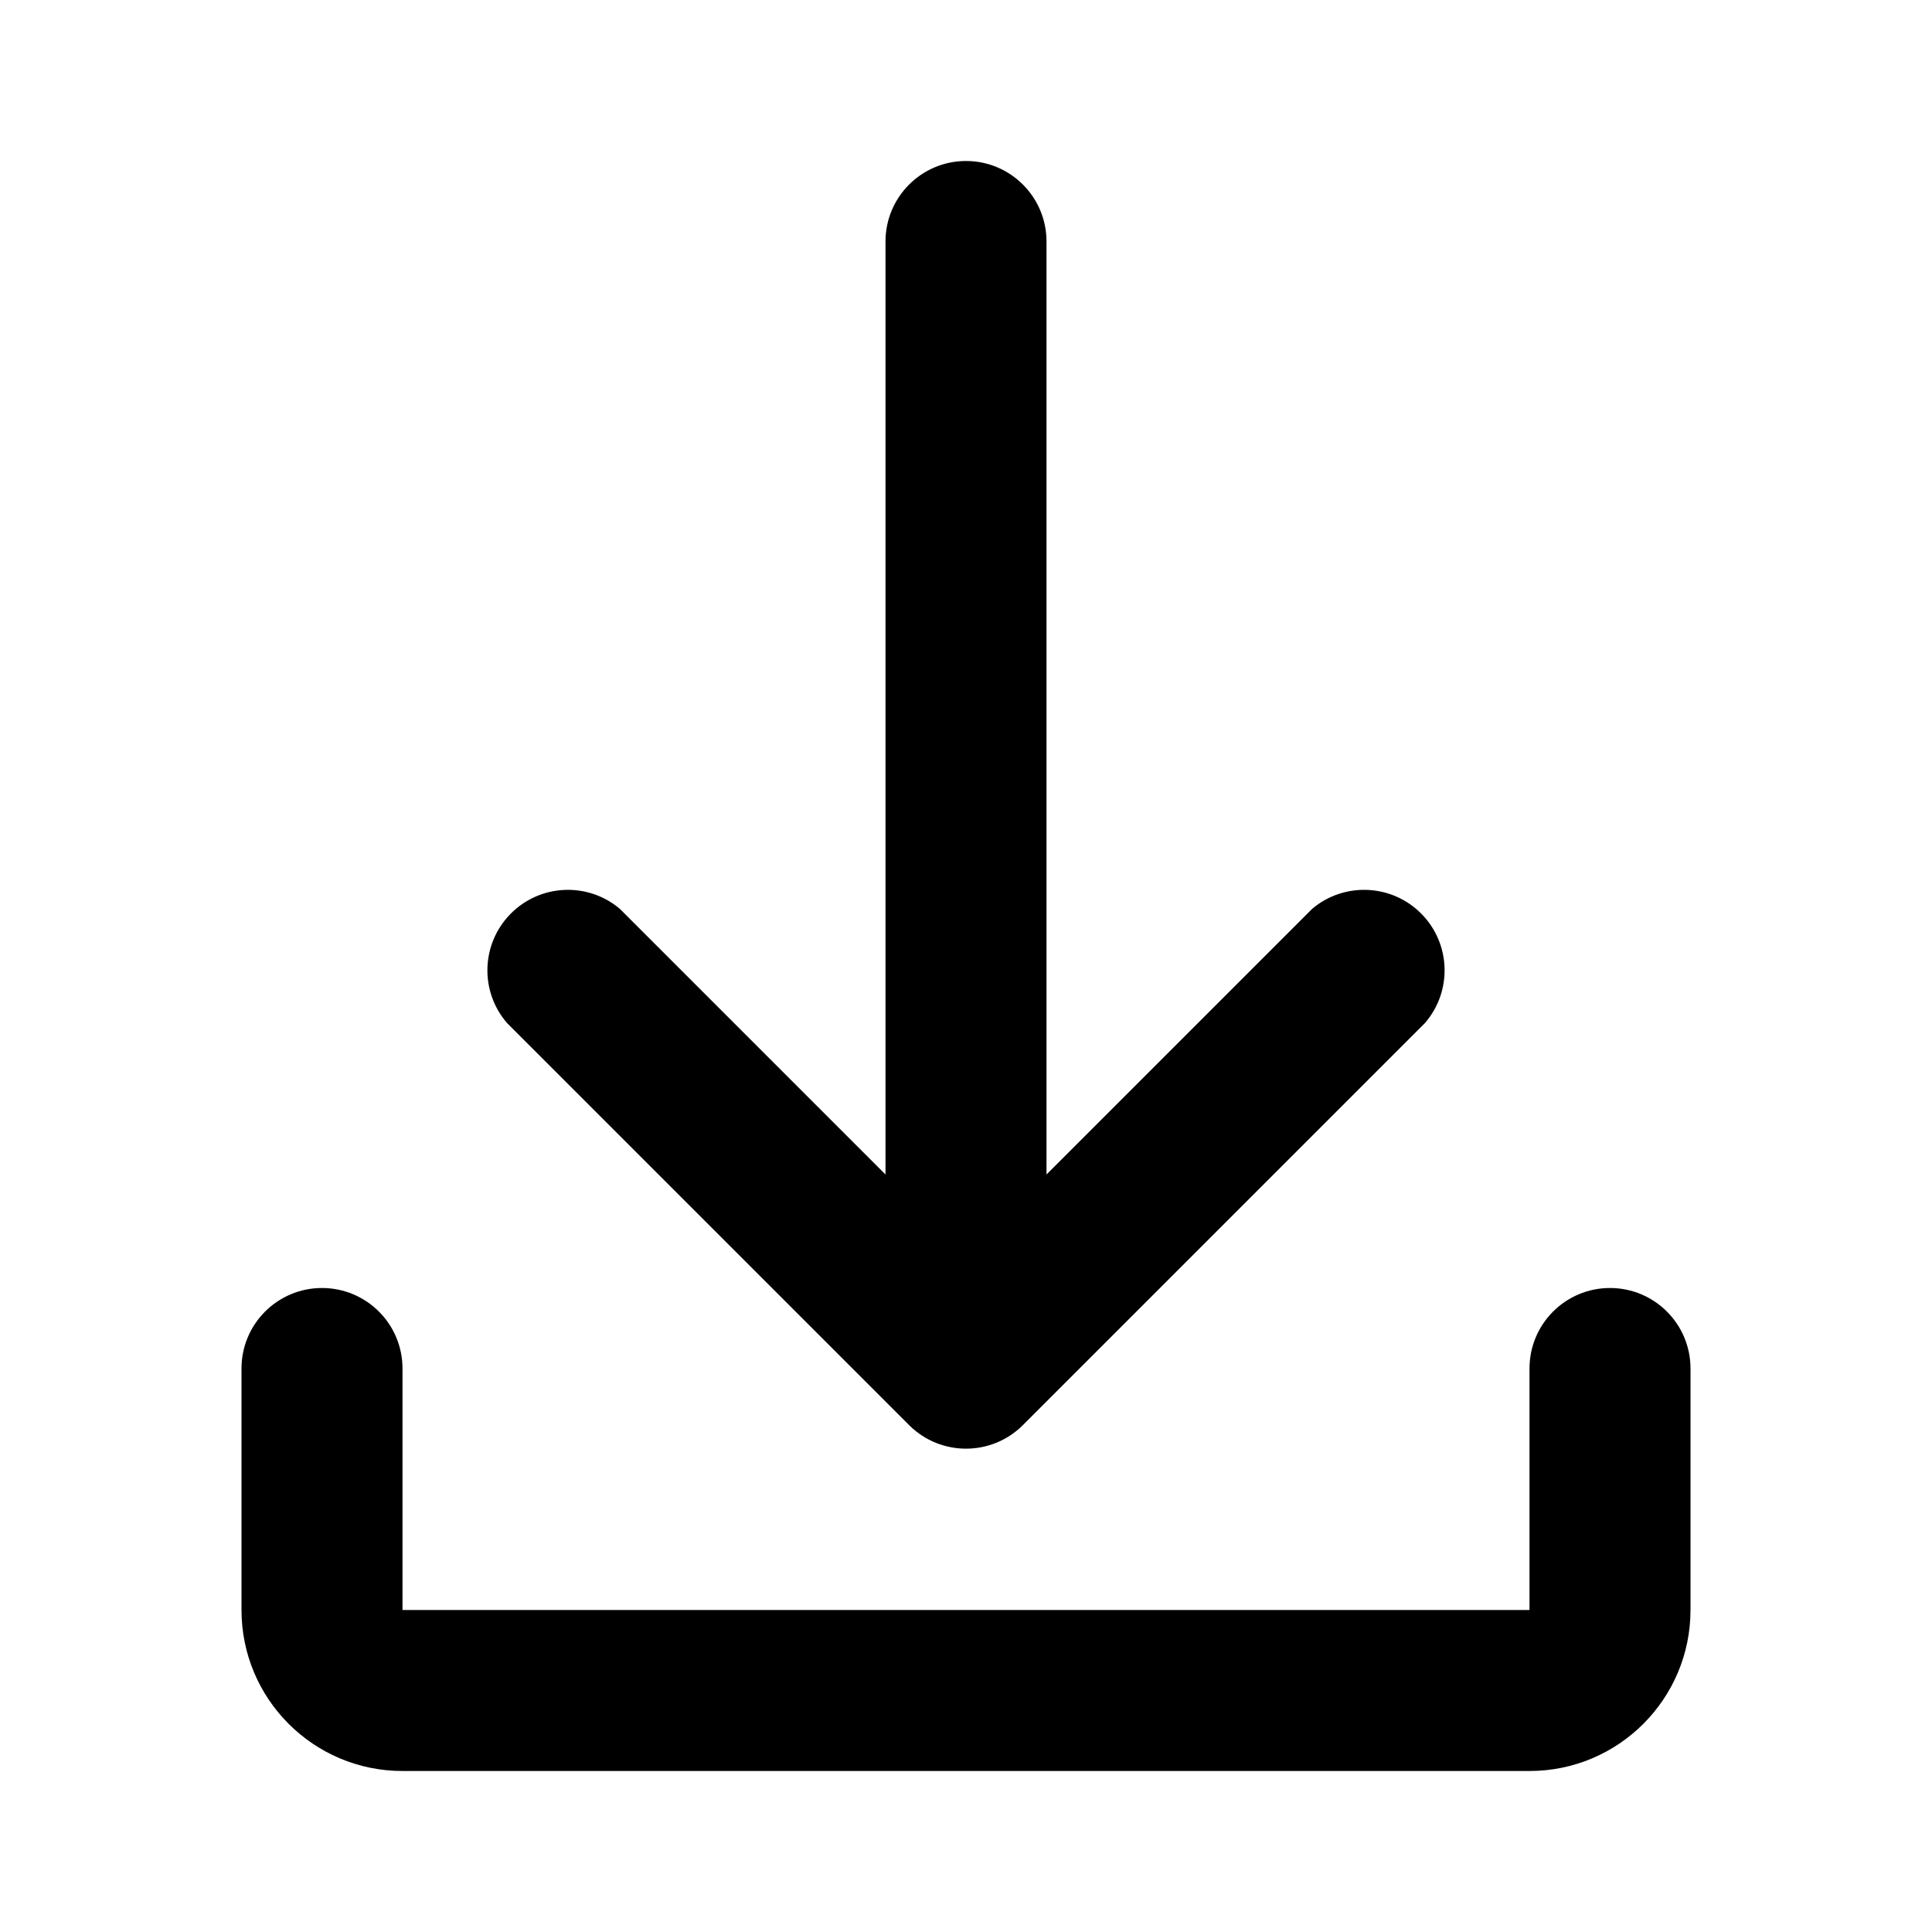
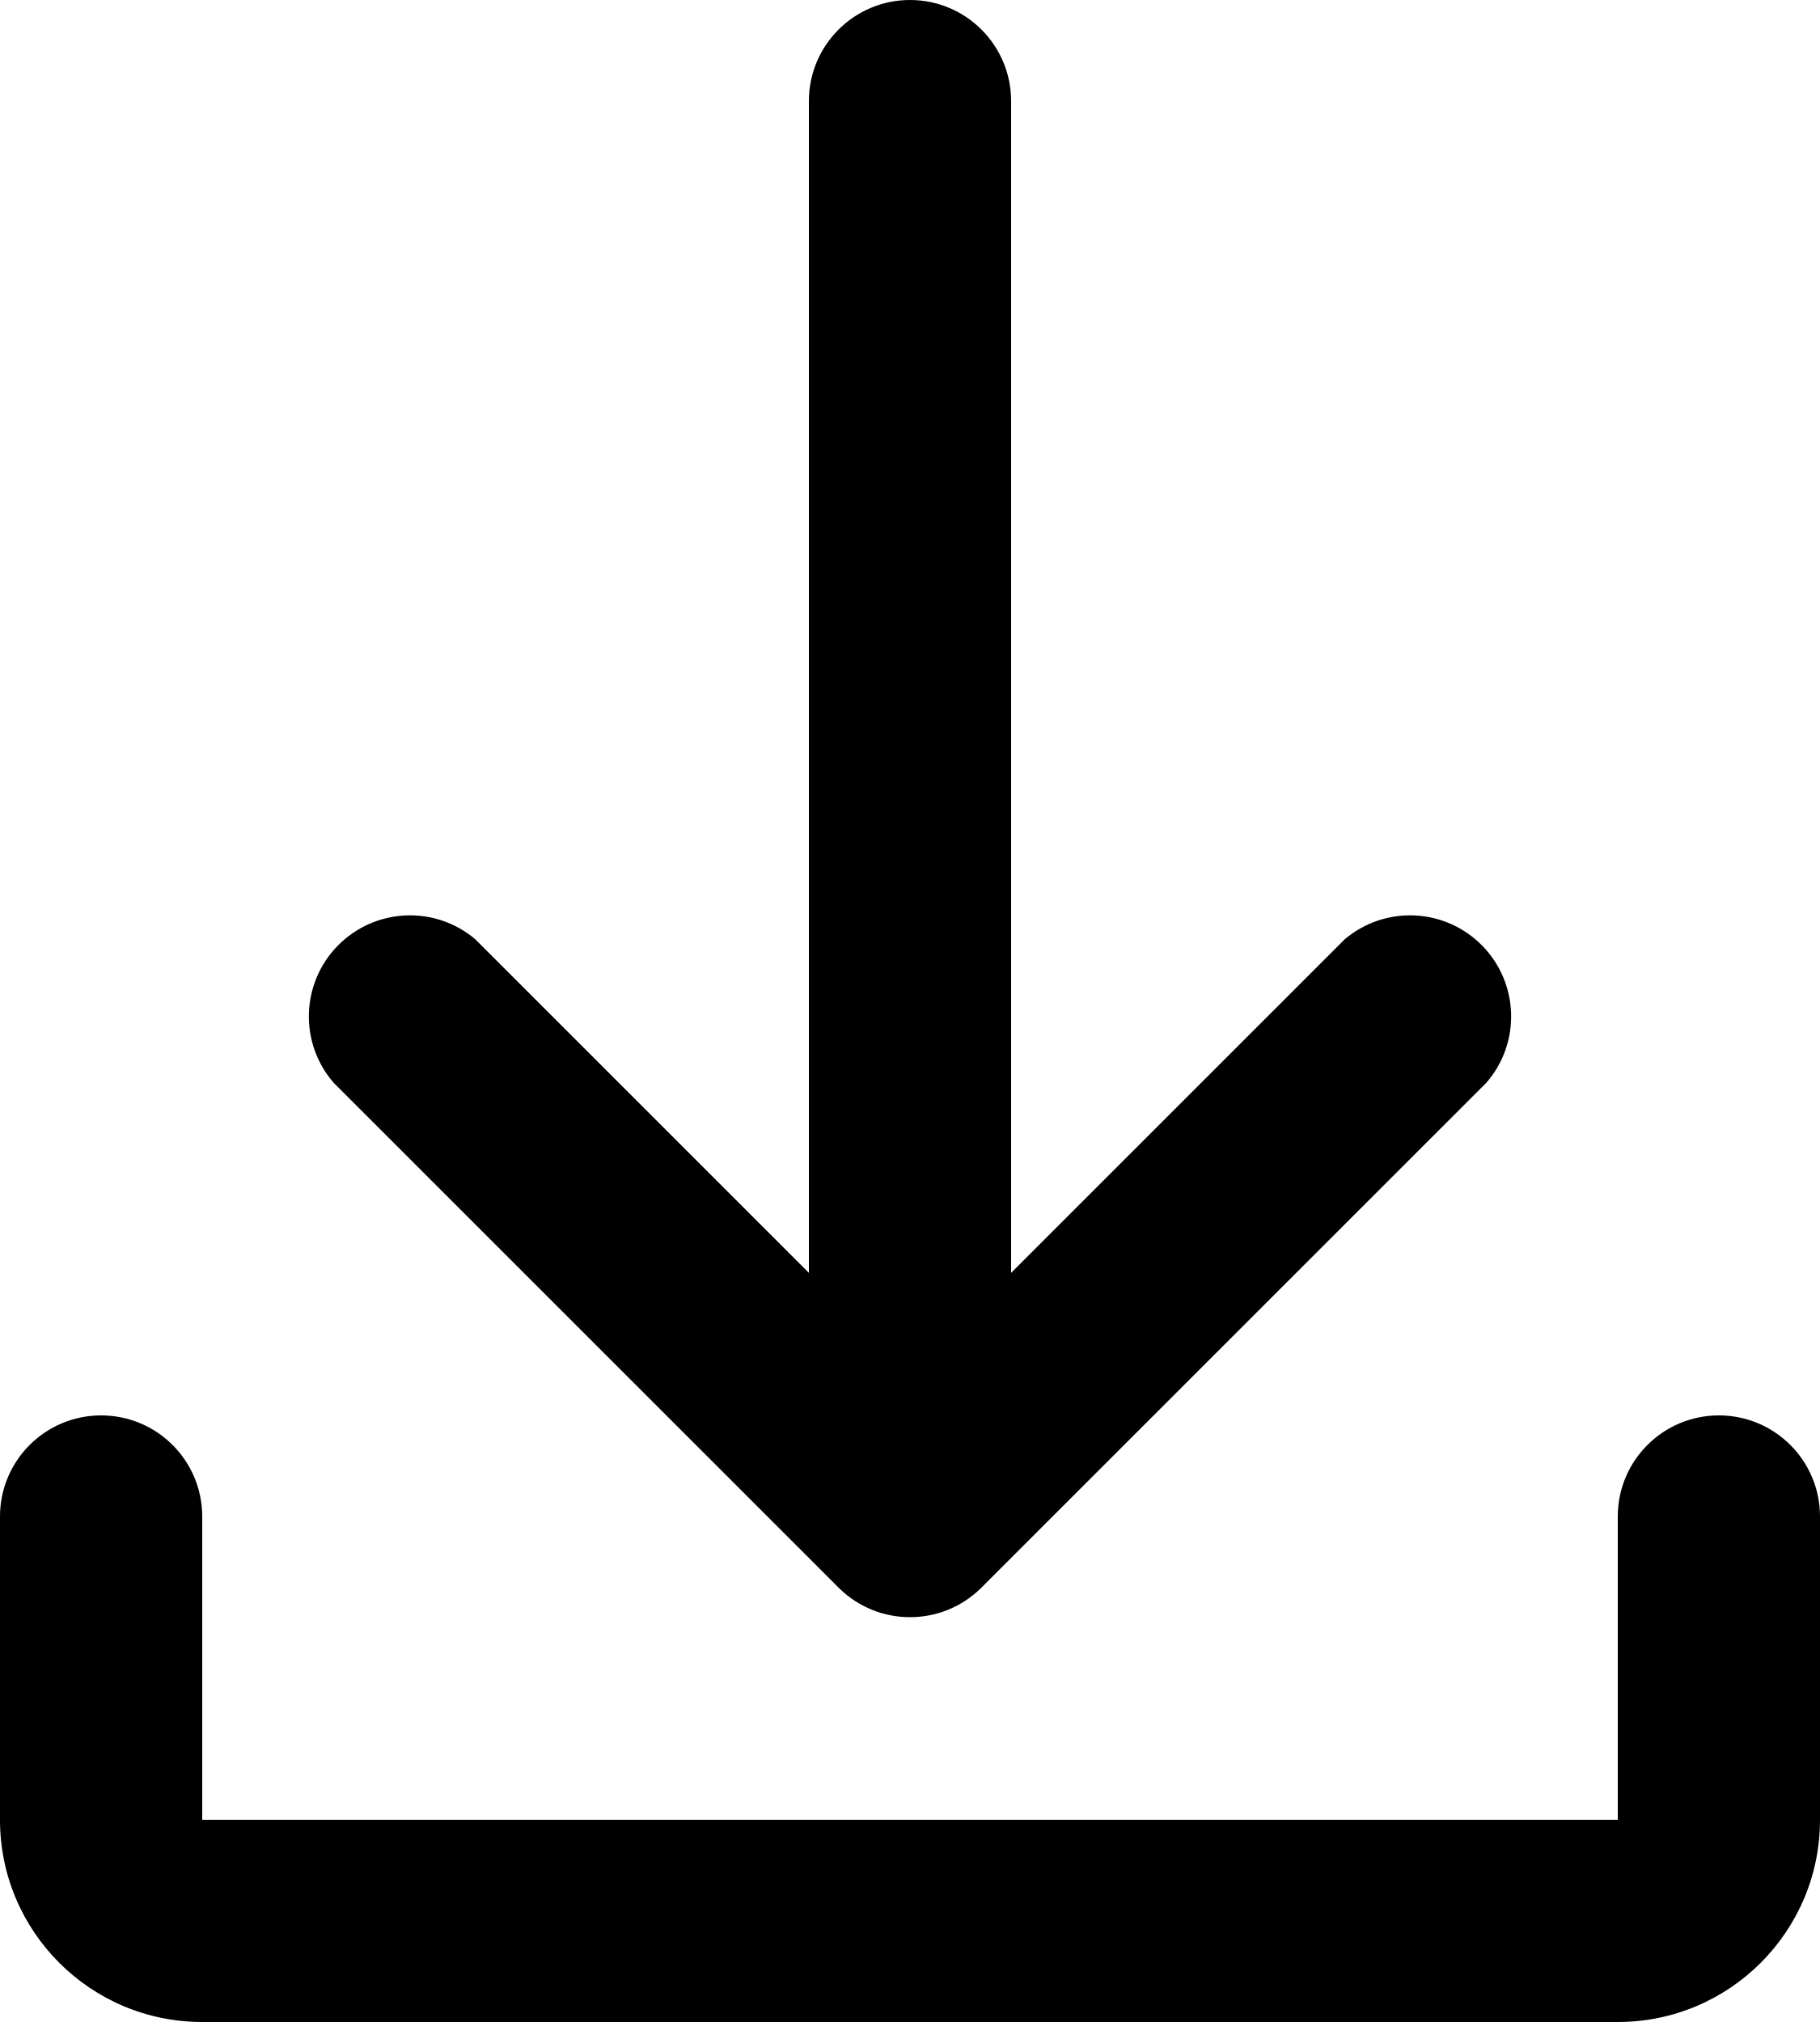
- <svg xmlns="http://www.w3.org/2000/svg" viewBox="0 0 24 24">
-   <path d="m11 14.59v-11.59a1 1 0 0 1 2 0v11.59l3.3-3.3a1 1 0 0 1 1.4 1.42l-5 5a1 1 0 0 1 -1.4 0l-5-5a1 1 0 0 1 1.4-1.42zm-8 2.41a1 1 0 0 1 2 0v3h14v-3a1 1 0 0 1 2 0v3a2 2 0 0 1 -2 2h-14a2 2 0 0 1 -2-2z" />
+ <svg xmlns="http://www.w3.org/2000/svg" height="20" viewBox="0 0 18 20" width="18">
+   <path d="m8 12.59v-11.59a1 1 0 0 1 2 0v11.59l3.3-3.3a1 1 0 0 1 1.4 1.42l-5 5a1 1 0 0 1 -1.4 0l-5-5a1 1 0 0 1 1.4-1.42zm-8 2.41a1 1 0 0 1 2 0v3h14v-3a1 1 0 0 1 2 0v3a2 2 0 0 1 -2 2h-14a2 2 0 0 1 -2-2z" />
</svg>
